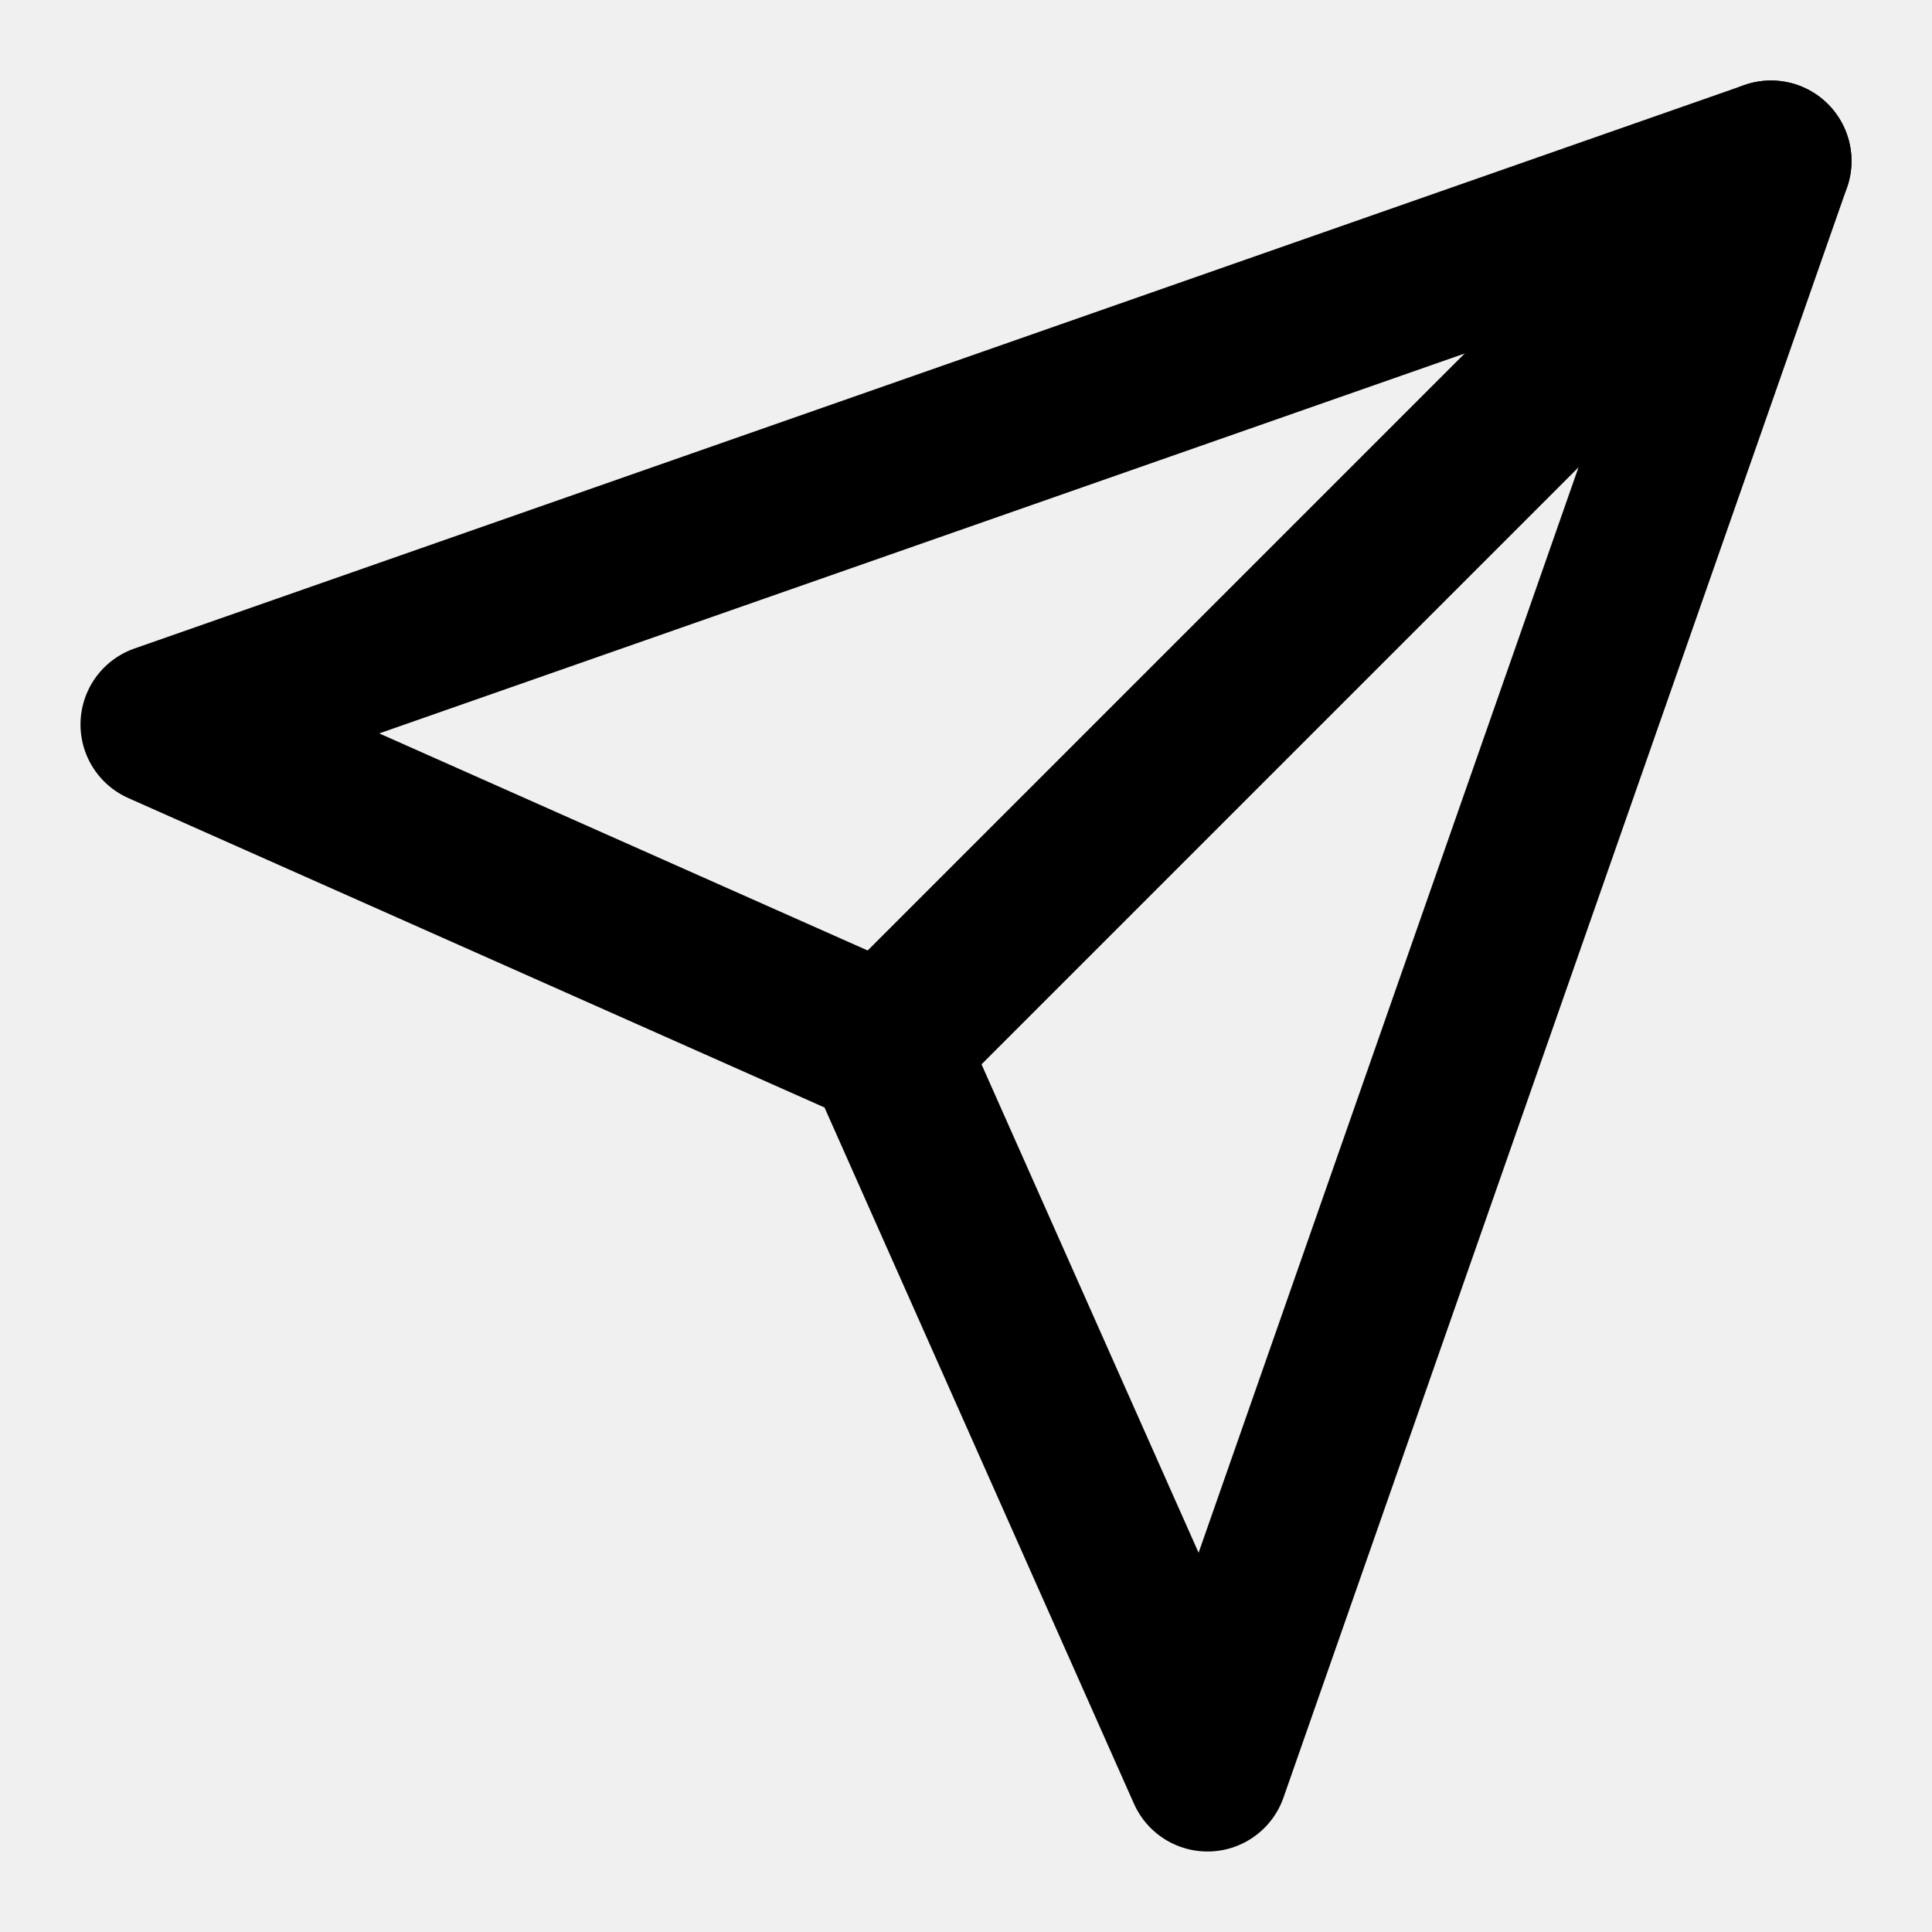
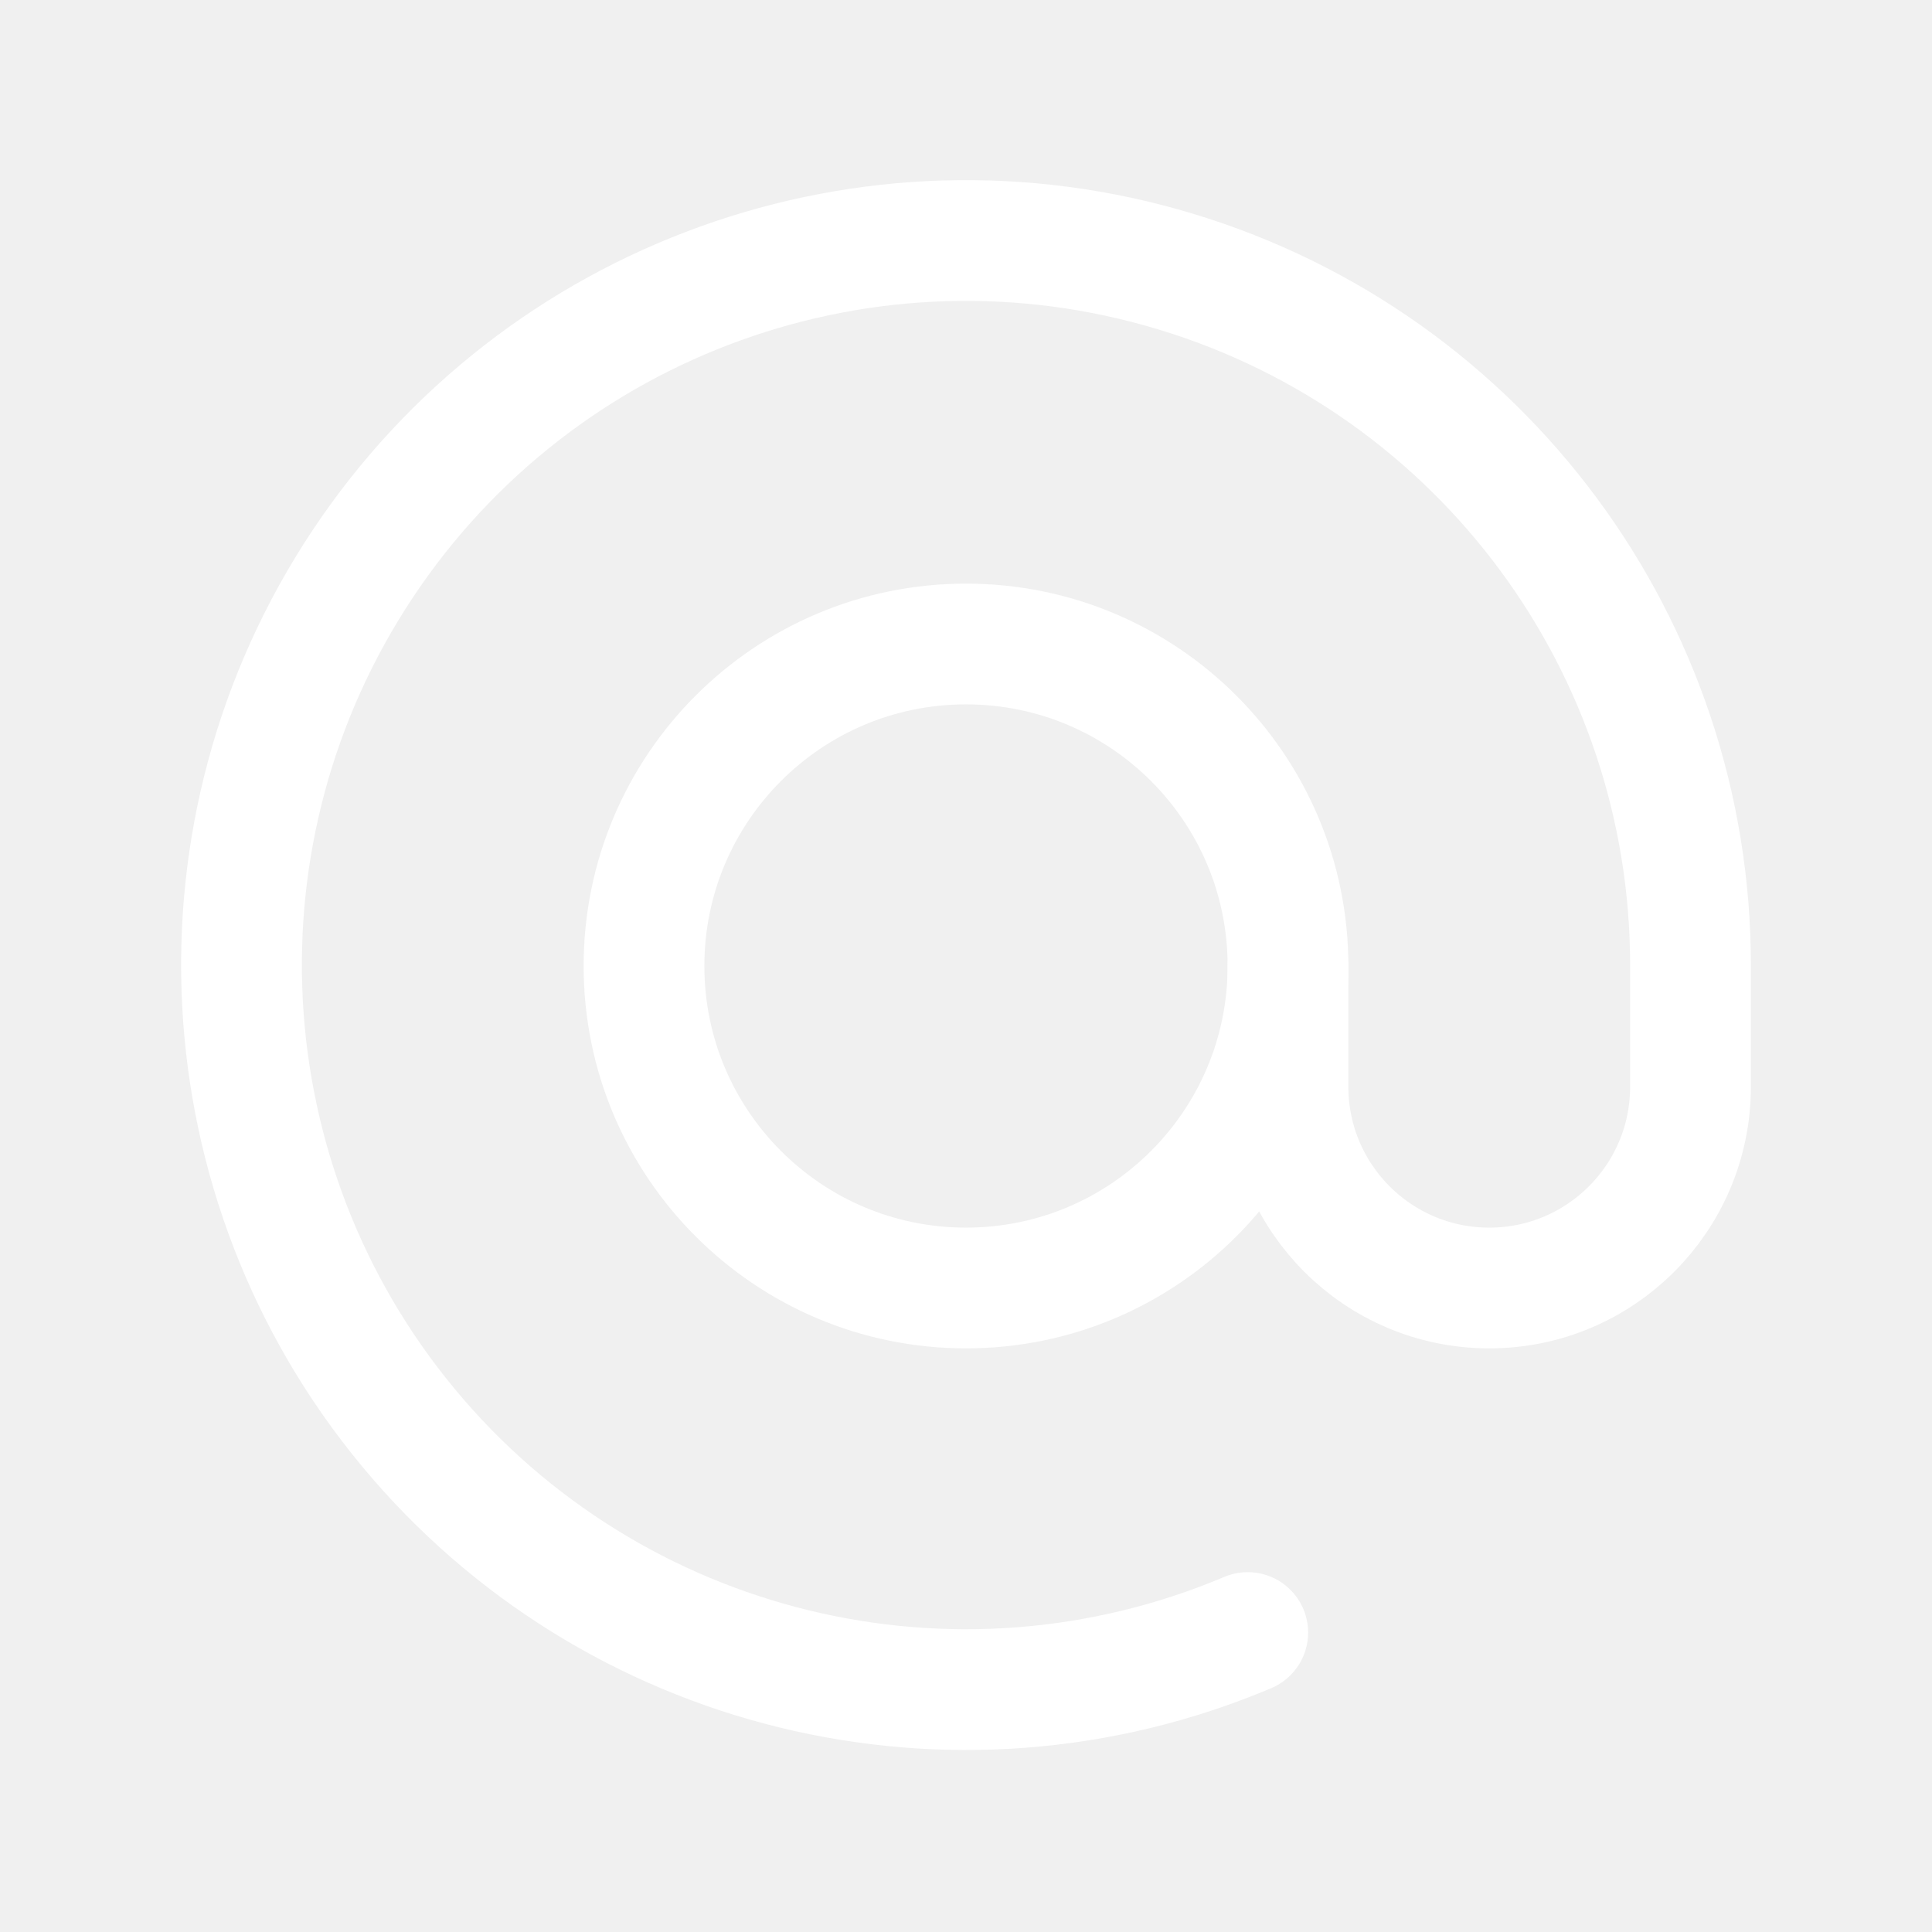
- <svg xmlns="http://www.w3.org/2000/svg" class="feather feather-send" fill="none" height="24" stroke="currentColor" stroke-linecap="round" stroke-linejoin="round" stroke-width="2" viewBox="0 0 24 24" width="24">
-   <line x1="22" x2="11" y1="2" y2="13" />
-   <polygon points="22 2 15 22 11 13 2 9 22 2" />
+ <svg xmlns="http://www.w3.org/2000/svg" class="icon icon-tabler icon-tabler-at" width="44" height="44" viewBox="0 0 24 24" stroke-width="1.5" stroke="#ffffff" fill="none" stroke-linecap="round" stroke-linejoin="round">
+   <path stroke="none" d="M0 0h24v24H0z" fill="none" />
+   <path d="M12 12m-4 0a4 4 0 1 0 8 0a4 4 0 1 0 -8 0" />
+   <path d="M16 12v1.5a2.5 2.5 0 0 0 5 0v-1.5a9 9 0 1 0 -5.5 8.28" />
</svg>
